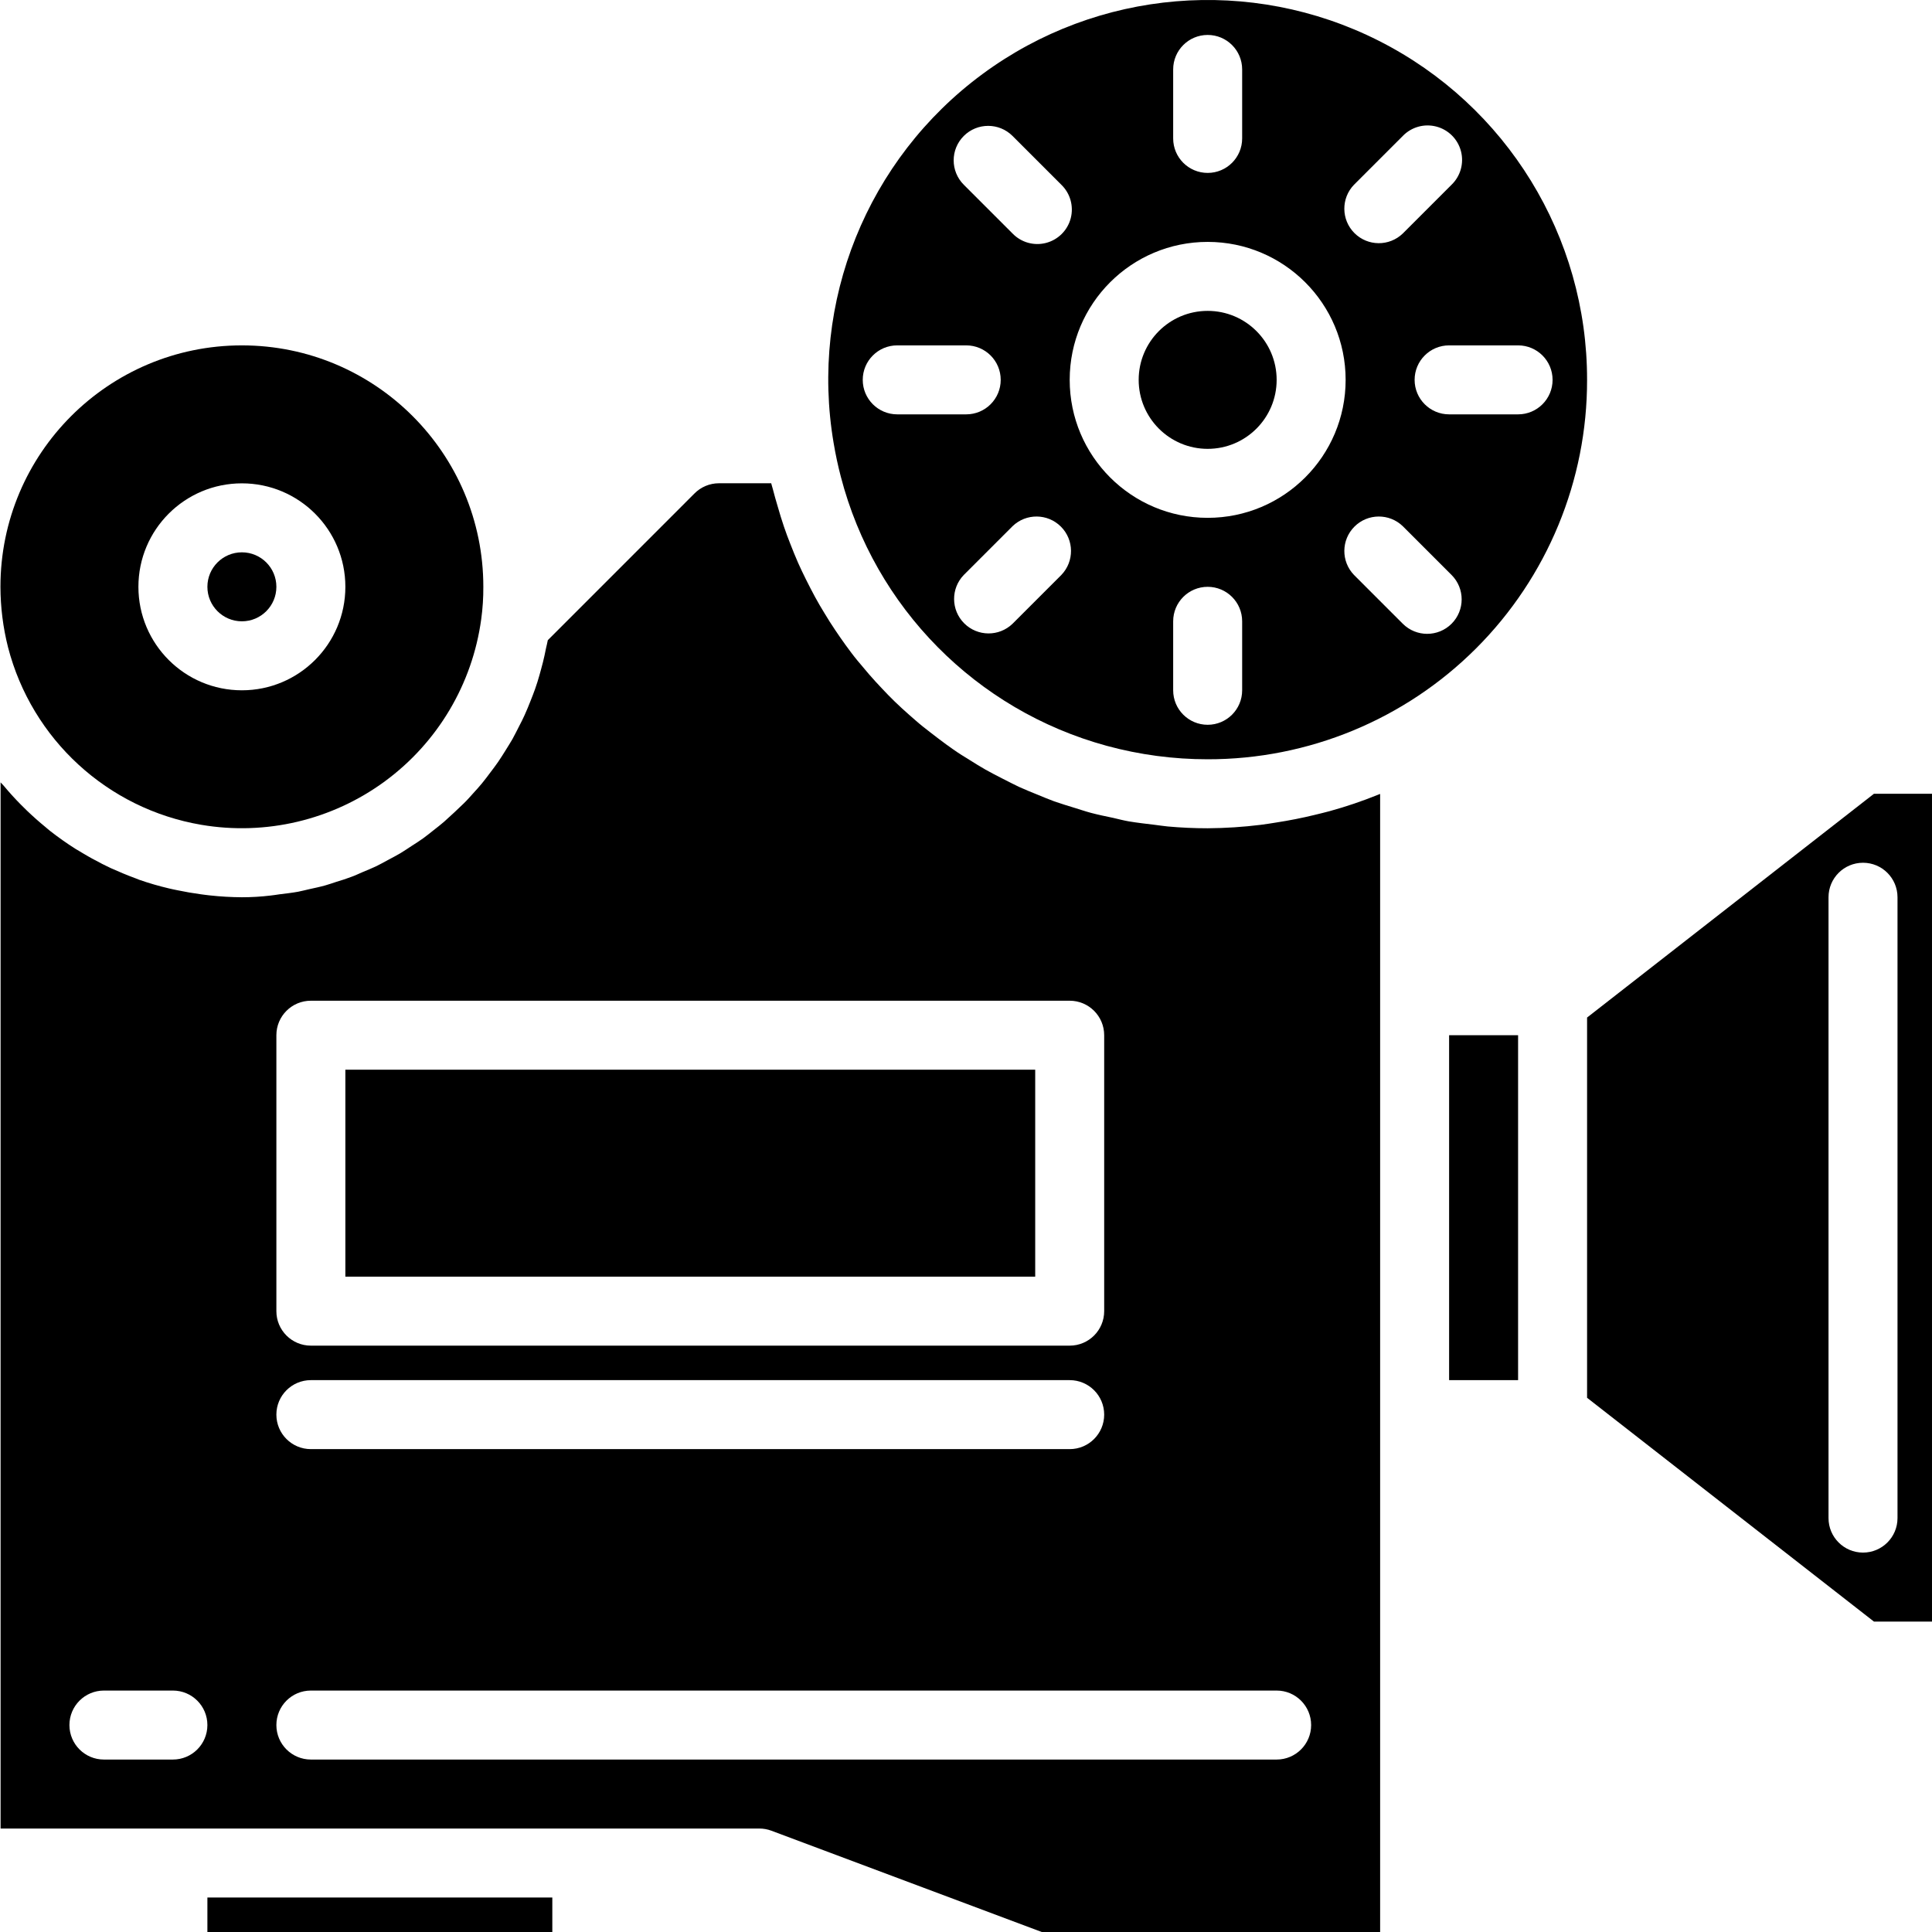
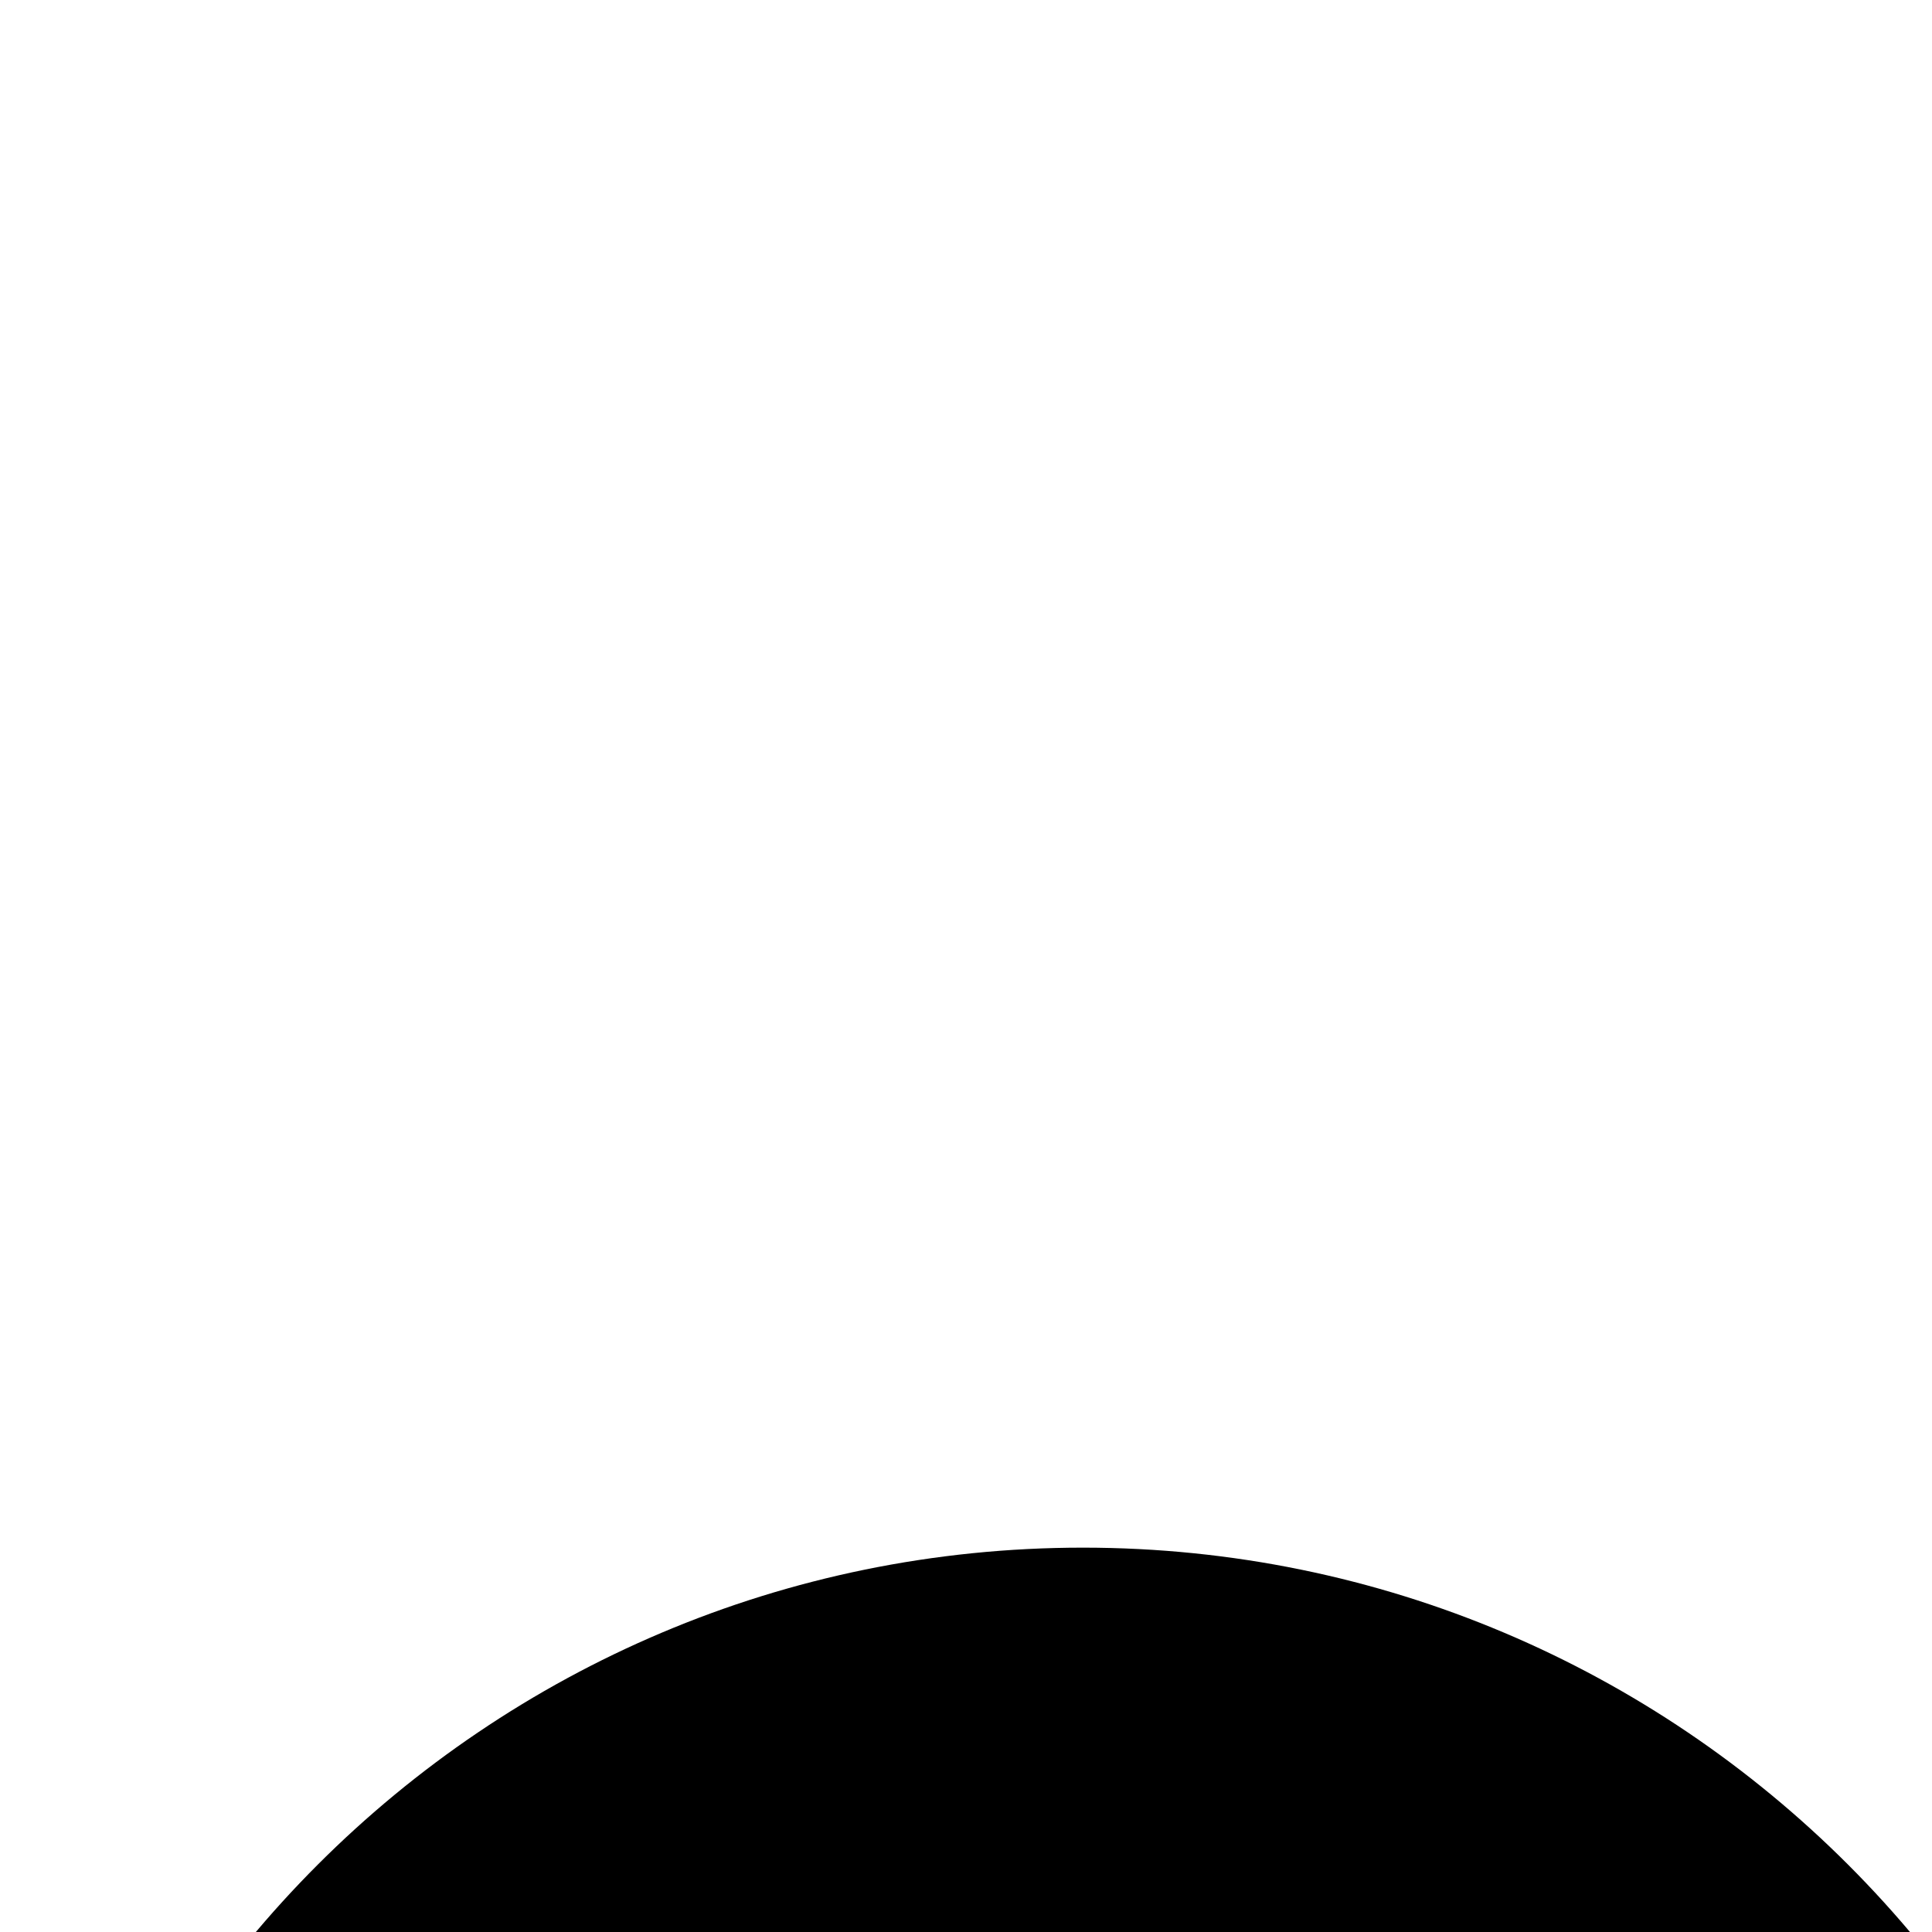
- <svg xmlns="http://www.w3.org/2000/svg" height="448pt" viewBox="0 0 448 448.104" width="448pt">
+ <svg xmlns="http://www.w3.org/2000/svg" height="100pt" viewBox="0 0 100 100" width="100pt">
  <path d="m46.645 191.305c14.973 2.543 30.336-1.098 42.574-10.09 12.238-8.992 20.301-22.566 22.344-37.617.34-2.48.504-4.988.488-7.492 0-30.93-25.07-56-56-56-30.926 0-56 25.07-56 56 .012 4.73.602 9.441 1.762 14.031 5.531 21.355 23.082 37.473 44.832 41.168zm9.406-79.199c13.254 0 24 10.742 24 24 0 13.254-10.746 24-24 24-13.254 0-24-10.746-24-24 0-13.258 10.746-24 24-24zm0 0" />
  <path d="m296.051 88.105c0 8.836-7.164 16-16 16-8.836 0-16-7.164-16-16 0-8.84 7.164-16 16-16 8.836 0 16 7.16 16 16zm0 0" />
  <path d="m319.523 184.352c-3.633 1.469-7.348 2.727-11.129 3.77-1.184.336-2.398.598-3.566.895-2.922.711-5.863 1.289-8.848 1.75-1.207.188-2.402.395-3.609.539-4.086.508-8.199.773-12.32.801-3.117 0-6.207-.141-9.262-.418-1.016-.09-2.008-.266-3.023-.383-2.02-.242-4-.465-6.012-.801-1.215-.215-2.398-.52-3.59-.801-1.746-.367-3.488-.719-5.199-1.176-1.266-.336-2.48-.762-3.723-1.137-1.598-.496-3.199-.969-4.797-1.535-1.273-.457-2.496-.992-3.746-1.496-1.488-.609-2.977-1.199-4.43-1.863-1.242-.578-2.402-1.215-3.656-1.832-1.402-.719-2.801-1.426-4.16-2.199-1.203-.68-2.363-1.418-3.531-2.145-1.309-.801-2.613-1.602-3.887-2.504-1.145-.801-2.254-1.602-3.367-2.457s-2.398-1.832-3.617-2.801c-1.215-.969-2.129-1.809-3.199-2.734-1.07-.93-2.254-2.023-3.352-3.082-1.098-1.055-1.977-1.984-2.945-3.008s-2.07-2.207-3.062-3.359c-.992-1.152-1.816-2.137-2.695-3.199-.883-1.062-1.875-2.398-2.777-3.641-.902-1.238-1.602-2.289-2.398-3.457-.801-1.168-1.672-2.574-2.465-3.887s-1.457-2.398-2.137-3.672c-.68-1.273-1.457-2.742-2.145-4.137-.625-1.262-1.238-2.535-1.816-3.832-.641-1.445-1.223-2.918-1.809-4.406-.512-1.312-1.023-2.625-1.477-4-.531-1.527-.984-3.09-1.441-4.656-.398-1.352-.801-2.703-1.145-4.09-.113-.445-.266-.863-.367-1.312h-12.129c-2.145.004-4.203.867-5.703 2.402l-33.984 33.992c-.113.648-.289 1.27-.426 1.918-.215 1.082-.438 2.16-.703 3.199-.262 1.043-.535 1.984-.801 2.969-.262.984-.656 2.191-1.031 3.266-.328.926-.688 1.84-1.047 2.742-.434 1.082-.855 2.16-1.336 3.203-.402.871-.801 1.711-1.258 2.559-.527 1.039-1.047 2.078-1.598 3.086-.465.801-.969 1.602-1.465 2.402-.617.984-1.215 1.961-1.871 2.91-.547.801-1.129 1.547-1.695 2.305-.684.914-1.355 1.816-2.074 2.688-.719.871-1.289 1.48-1.945 2.207-.652.73-1.461 1.648-2.238 2.402-.777.75-1.449 1.391-2.176 2.07-.727.68-1.602 1.488-2.398 2.191-.801.707-1.602 1.297-2.402 1.938-.801.641-1.641 1.312-2.488 1.93-.848.613-1.781 1.191-2.68 1.773-.895.586-1.688 1.129-2.566 1.656-.883.527-1.945 1.074-2.93 1.602s-1.719.953-2.605 1.383c-1.035.496-2.113.93-3.203 1.383-.879.371-1.734.801-2.629 1.113-1.121.426-2.273.801-3.418 1.137-.879.281-1.742.602-2.641.848-1.223.344-2.48.602-3.727.879-.848.184-1.672.418-2.527.578-1.434.262-2.898.43-4.352.605-.699.09-1.387.227-2.09.289-2.191.262-4.402.395-6.633.395-2.477-.016-4.953-.156-7.414-.426-.715-.07-1.418-.176-2.121-.266-1.84-.25-3.66-.562-5.457-.941-.648-.137-1.293-.258-1.934-.418-2.336-.547-4.641-1.219-6.906-2.008-.277-.094-.551-.223-.801-.32-1.98-.727-3.918-1.543-5.82-2.398-.633-.297-1.258-.609-1.883-.922-1.656-.84-3.277-1.734-4.855-2.688-.496-.297-.992-.574-1.473-.879-2-1.273-3.93-2.637-5.789-4.09-.363-.277-.699-.59-1.051-.879-1.496-1.223-2.949-2.512-4.352-3.855-.504-.488-1.008-.984-1.504-1.488-1.344-1.363-2.633-2.785-3.863-4.266-.242-.285-.512-.535-.746-.797v242.641h175.969c.961-.004 1.91.168 2.809.504l62.719 23.496h78.473v-263.938h-.086zm-279.473 223.754h-16c-4.418 0-8-3.582-8-8 0-4.422 3.582-8 8-8h16c4.418 0 8 3.578 8 8 0 4.418-3.582 8-8 8zm24-168c0-4.422 3.582-8 8-8h176c4.418 0 8 3.578 8 8v64c0 4.418-3.582 8-8 8h-176c-4.418 0-8-3.582-8-8zm8 80h176c4.418 0 8 3.578 8 8 0 4.418-3.582 8-8 8h-176c-4.418 0-8-3.582-8-8 0-4.422 3.582-8 8-8zm224 88h-224c-4.418 0-8-3.582-8-8 0-4.422 3.582-8 8-8h224c4.418 0 8 3.578 8 8 0 4.418-3.582 8-8 8zm0 0" />
  <path d="m48.051 440.105h80v8h-80zm0 0" />
  <path d="m64.051 136.105c0 4.418-3.582 8-8 8s-8-3.582-8-8c0-4.422 3.582-8 8-8s8 3.578 8 8zm0 0" />
  <path d="m336.051 240.105h16v80h-16zm0 0" />
  <path d="m80.051 248.105h160v48h-160zm0 0" />
  <path d="m368.051 324.199 66.535 51.906h13.465v-192h-13.465l-66.535 51.902zm56-116.094c0-4.422 3.582-8 8-8s8 3.578 8 8v144c0 4.418-3.582 8-8 8s-8-3.582-8-8zm0 0" />
  <path d="m368.051 88.105c.039-33.227-18.637-63.641-48.289-78.637-29.648-14.992-65.215-12.008-91.953 7.719-26.738 19.723-40.086 52.824-34.508 85.578.445 2.648 1 5.258 1.672 7.816 7.887 30.344 31.41 54.148 61.656 62.402 7.633 2.078 15.512 3.129 23.422 3.121 23.352.039 45.758-9.219 62.27-25.73 16.512-16.512 25.773-38.922 25.73-62.27zm-16-8c4.418 0 8 3.578 8 8 0 4.418-3.582 8-8 8h-16c-4.418 0-8-3.582-8-8 0-4.422 3.582-8 8-8zm-38.055-37.258 11.312-11.312c2.008-2.078 4.98-2.914 7.777-2.18 2.801.73 4.984 2.914 5.715 5.711.734 2.797-.102 5.773-2.18 7.781l-11.312 11.312c-3.141 3.031-8.129 2.988-11.215-.098s-3.129-8.074-.098-11.215zm-41.945-26.742c0-4.422 3.582-8 8-8s8 3.578 8 8v16c0 4.418-3.582 8-8 8s-8-3.582-8-8zm-48.566 15.43c3.125-3.121 8.188-3.121 11.312 0l11.312 11.312c2.078 2.008 2.91 4.984 2.18 7.781-.73 2.797-2.918 4.98-5.715 5.711-2.797.734-5.77-.102-7.777-2.18l-11.312-11.312c-3.125-3.125-3.125-8.188 0-11.312zm-15.434 64.57c-4.418 0-8-3.582-8-8 0-4.422 3.582-8 8-8h16c4.418 0 8 3.578 8 8 0 4.418-3.582 8-8 8zm38.059 37.254-11.312 11.312c-3.141 3.031-8.129 2.988-11.215-.098-3.086-3.086-3.129-8.074-.098-11.215l11.312-11.312c3.137-3.031 8.129-2.988 11.215.098 3.086 3.086 3.129 8.074.098 11.215zm41.941 26.746c0 4.418-3.582 8-8 8s-8-3.582-8-8v-16c0-4.422 3.582-8 8-8s8 3.578 8 8zm-8-40c-17.672 0-32-14.328-32-32 0-17.676 14.328-32 32-32 17.676 0 32 14.324 32 32 0 17.672-14.324 32-32 32zm56.57 24.566c-3.125 3.121-8.188 3.121-11.312 0l-11.312-11.312c-3.031-3.141-2.988-8.129.098-11.215 3.086-3.086 8.074-3.129 11.215-.098l11.312 11.312c3.121 3.125 3.121 8.188 0 11.312zm0 0" />
</svg>
